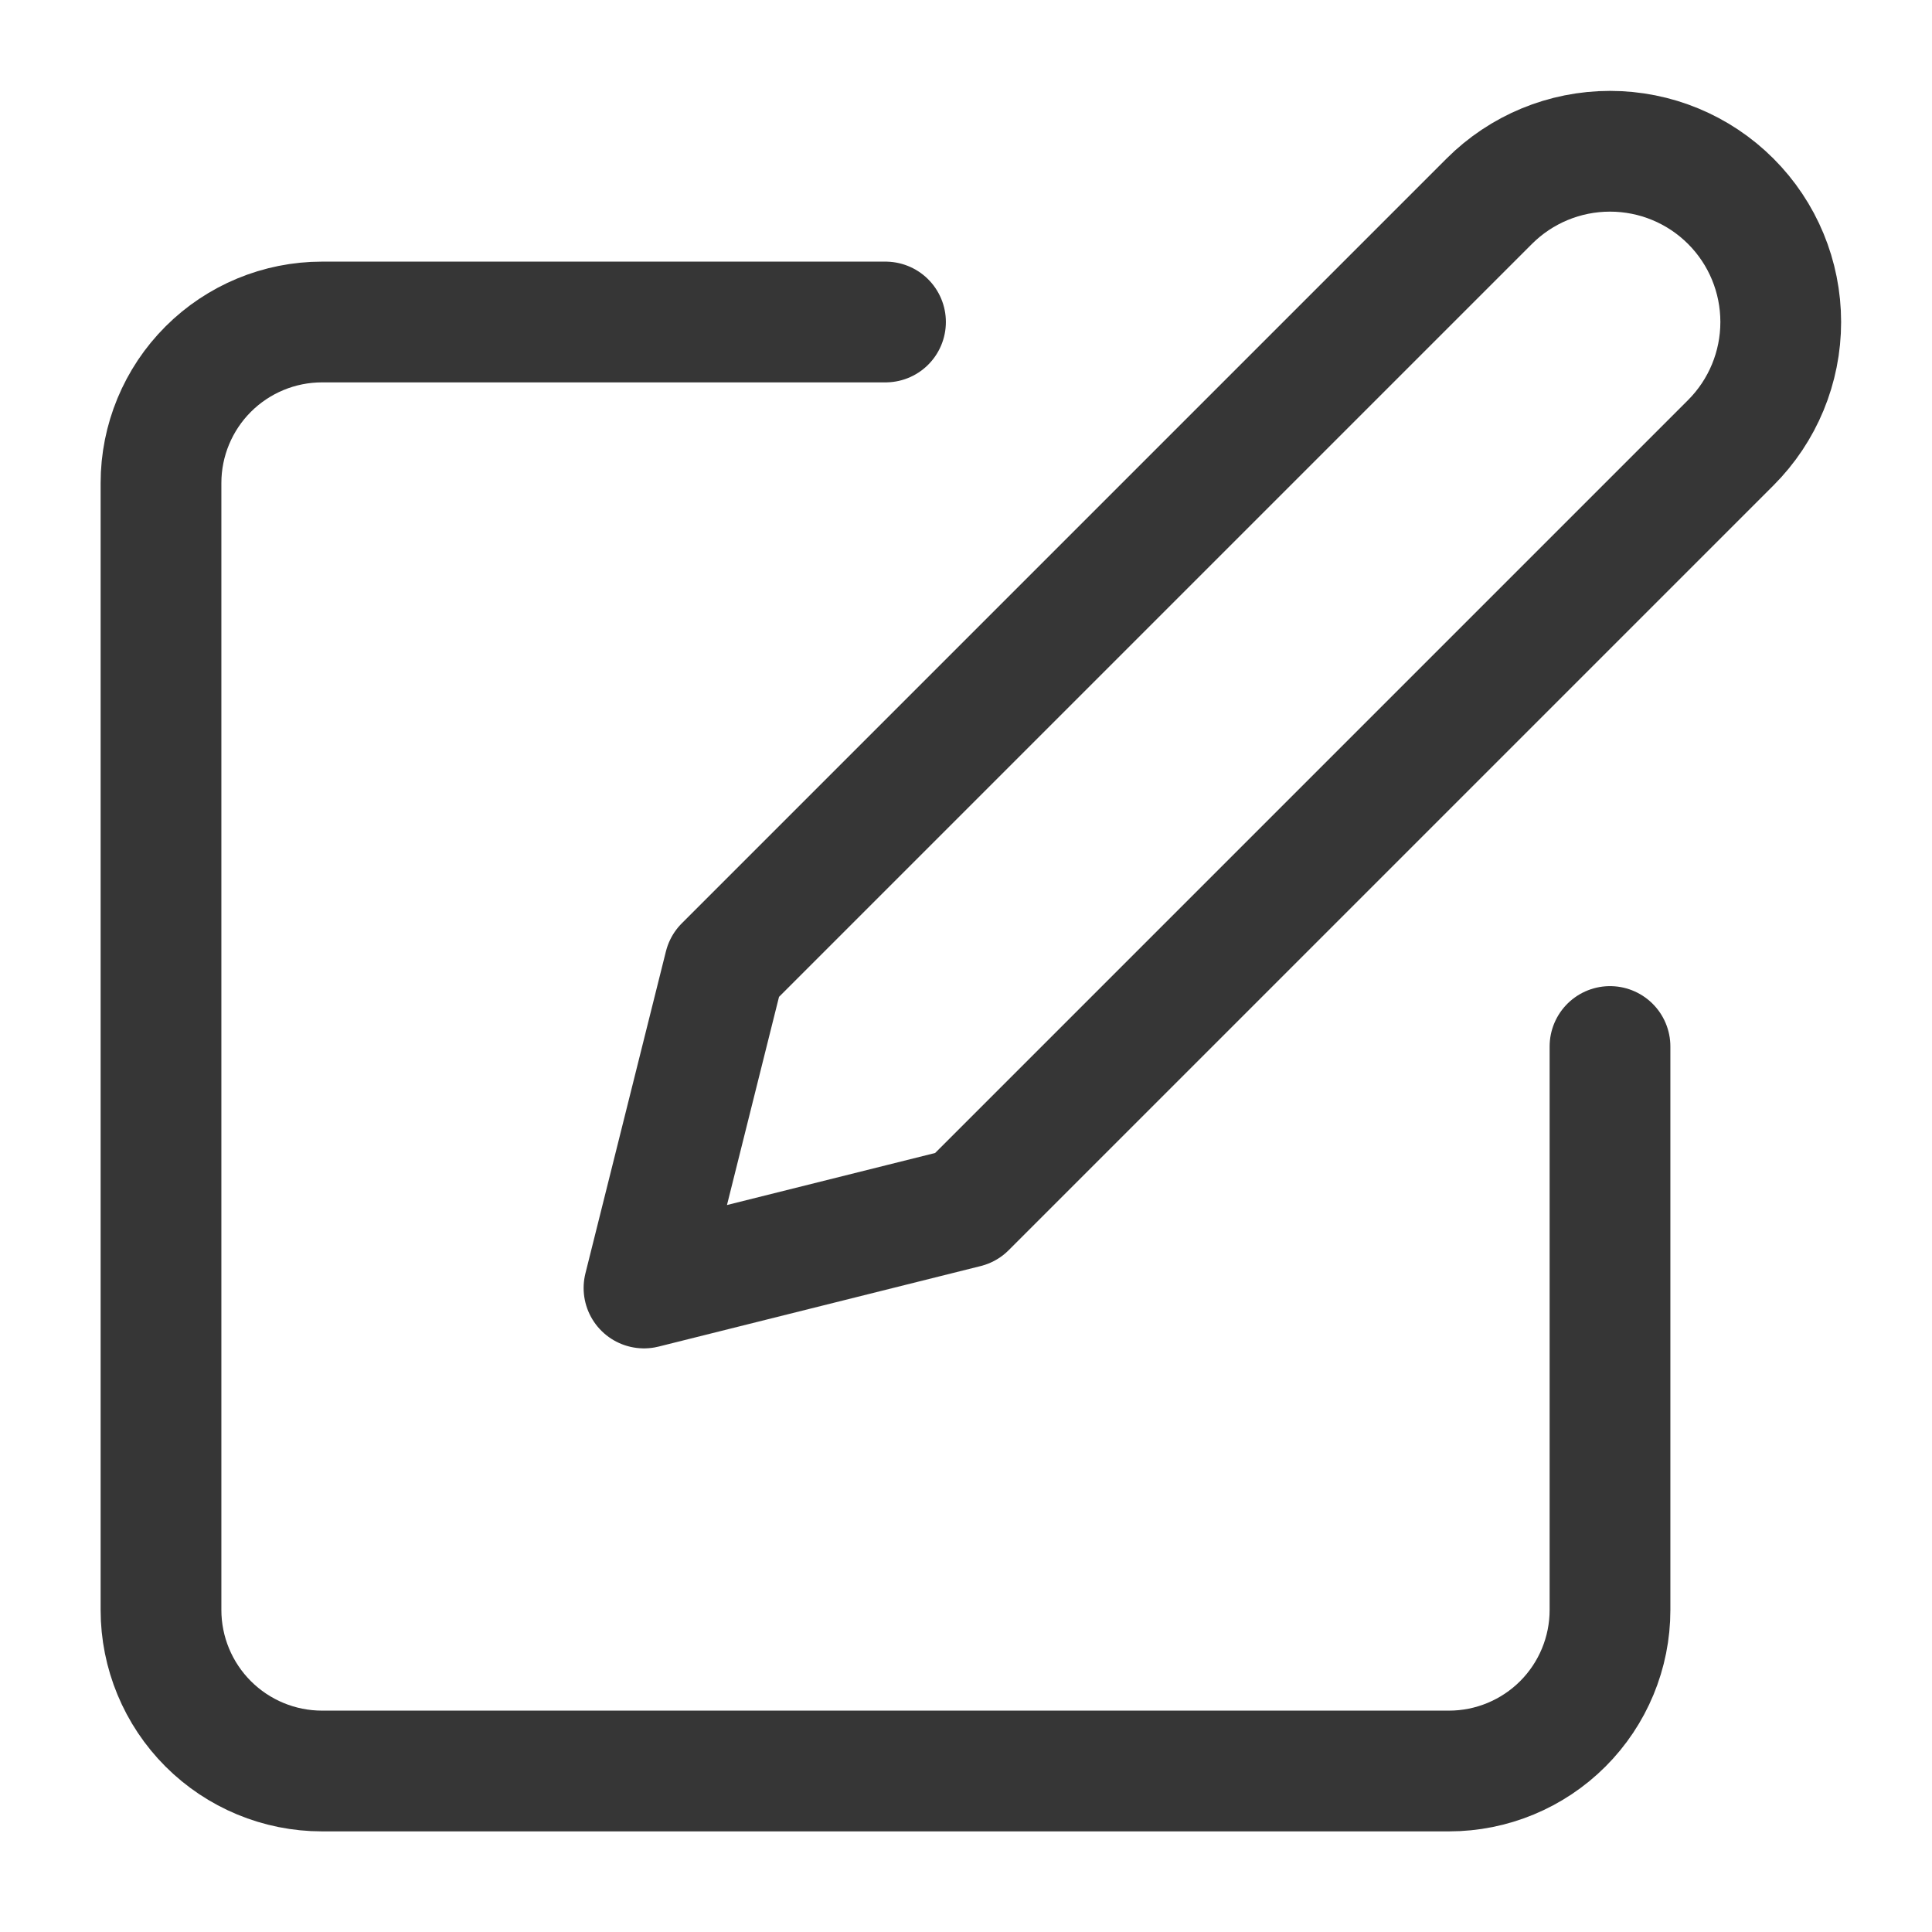
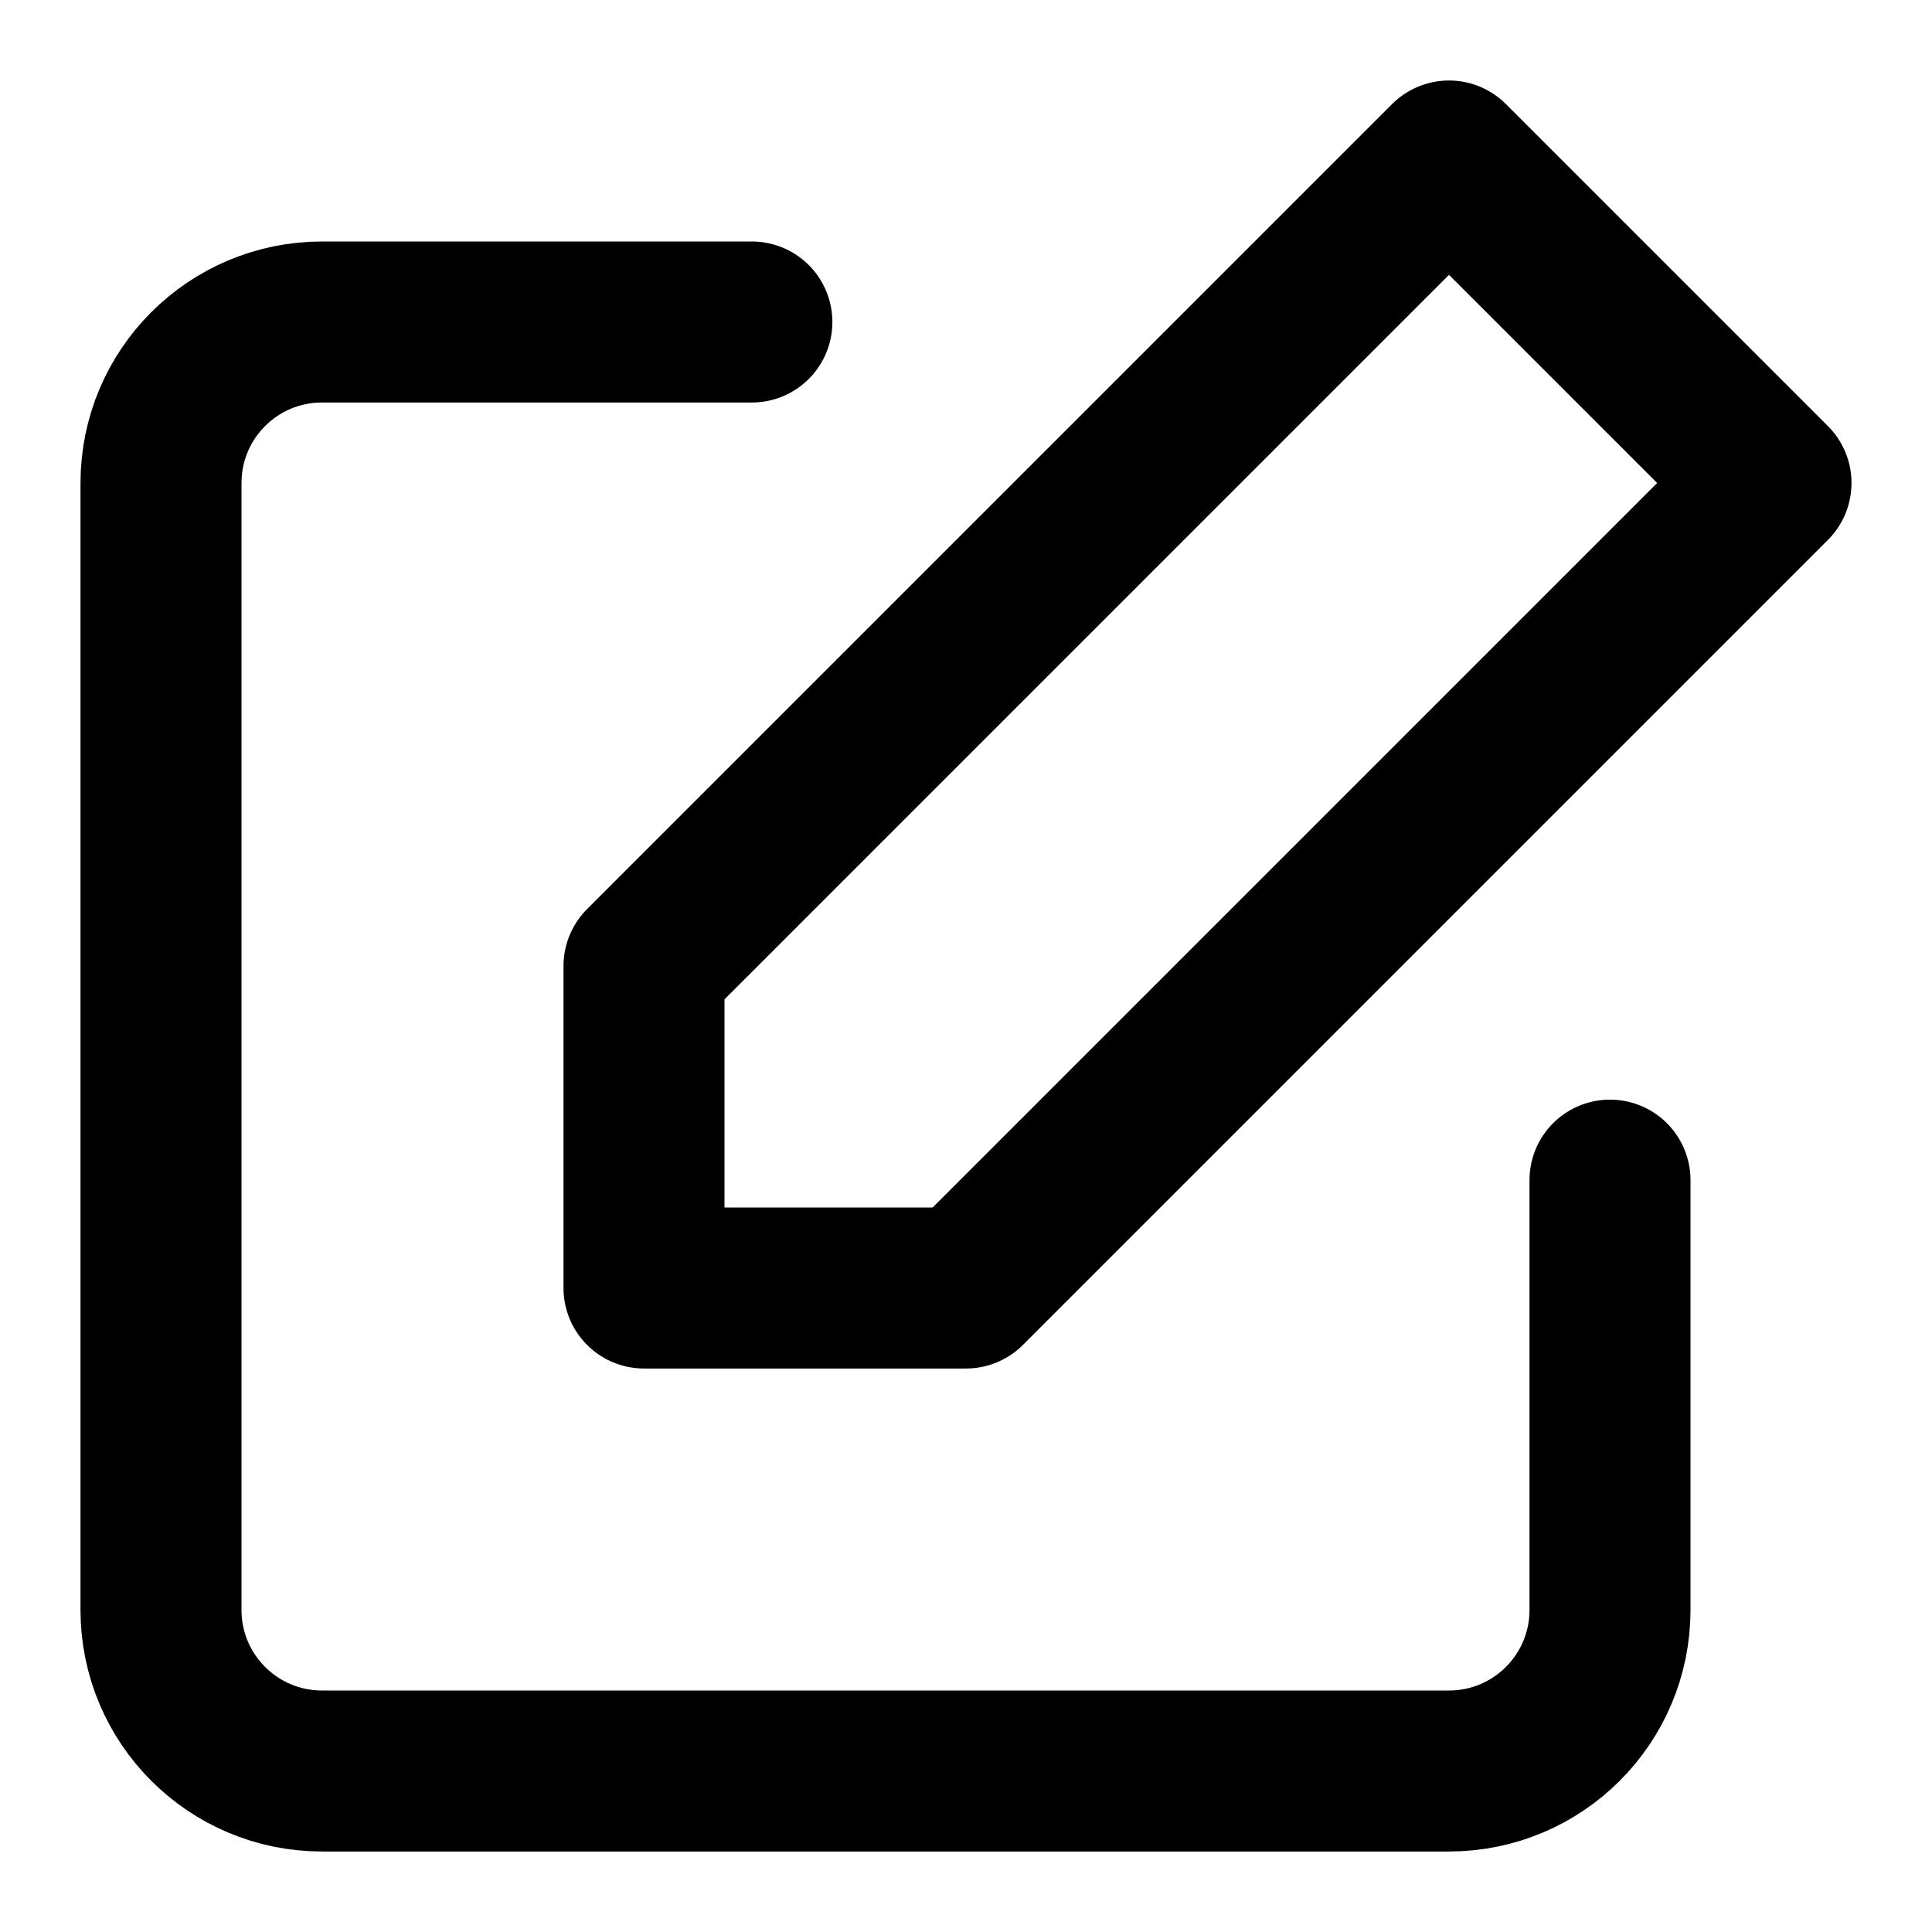
- <svg xmlns="http://www.w3.org/2000/svg" width="24" height="24" viewBox="0 0 24 24" fill="none">
-   <path d="M11 4H4C3.47 4 2.961 4.211 2.586 4.586C2.211 4.961 2 5.47 2 6V20C2 20.53 2.211 21.039 2.586 21.414C2.961 21.789 3.47 22 4 22H18C18.53 22 19.039 21.789 19.414 21.414C19.789 21.039 20 20.53 20 20V13" stroke="#363636" stroke-width="1.5" stroke-linecap="round" stroke-linejoin="round" />
-   <path d="M18.5 2.5C18.898 2.102 19.437 1.879 20 1.879C20.563 1.879 21.102 2.102 21.5 2.5C21.898 2.898 22.121 3.437 22.121 4C22.121 4.563 21.898 5.102 21.5 5.5L12 15L8 16L9 12L18.5 2.5Z" stroke="#363636" stroke-width="1.5" stroke-linecap="round" stroke-linejoin="round" />
+ <svg xmlns="http://www.w3.org/2000/svg" width="24" height="24" viewBox="0 0 24 24" fill="none" stroke="currentColor" stroke-width="2" stroke-linecap="round" stroke-linejoin="round" class="feather feather-edit">
+   <path d="M20 14.66V20a2 2 0 0 1-2 2H4a2 2 0 0 1-2-2V6a2 2 0 0 1 2-2h5.34" />
+   <polygon points="18 2 22 6 12 16 8 16 8 12 18 2" />
</svg>
